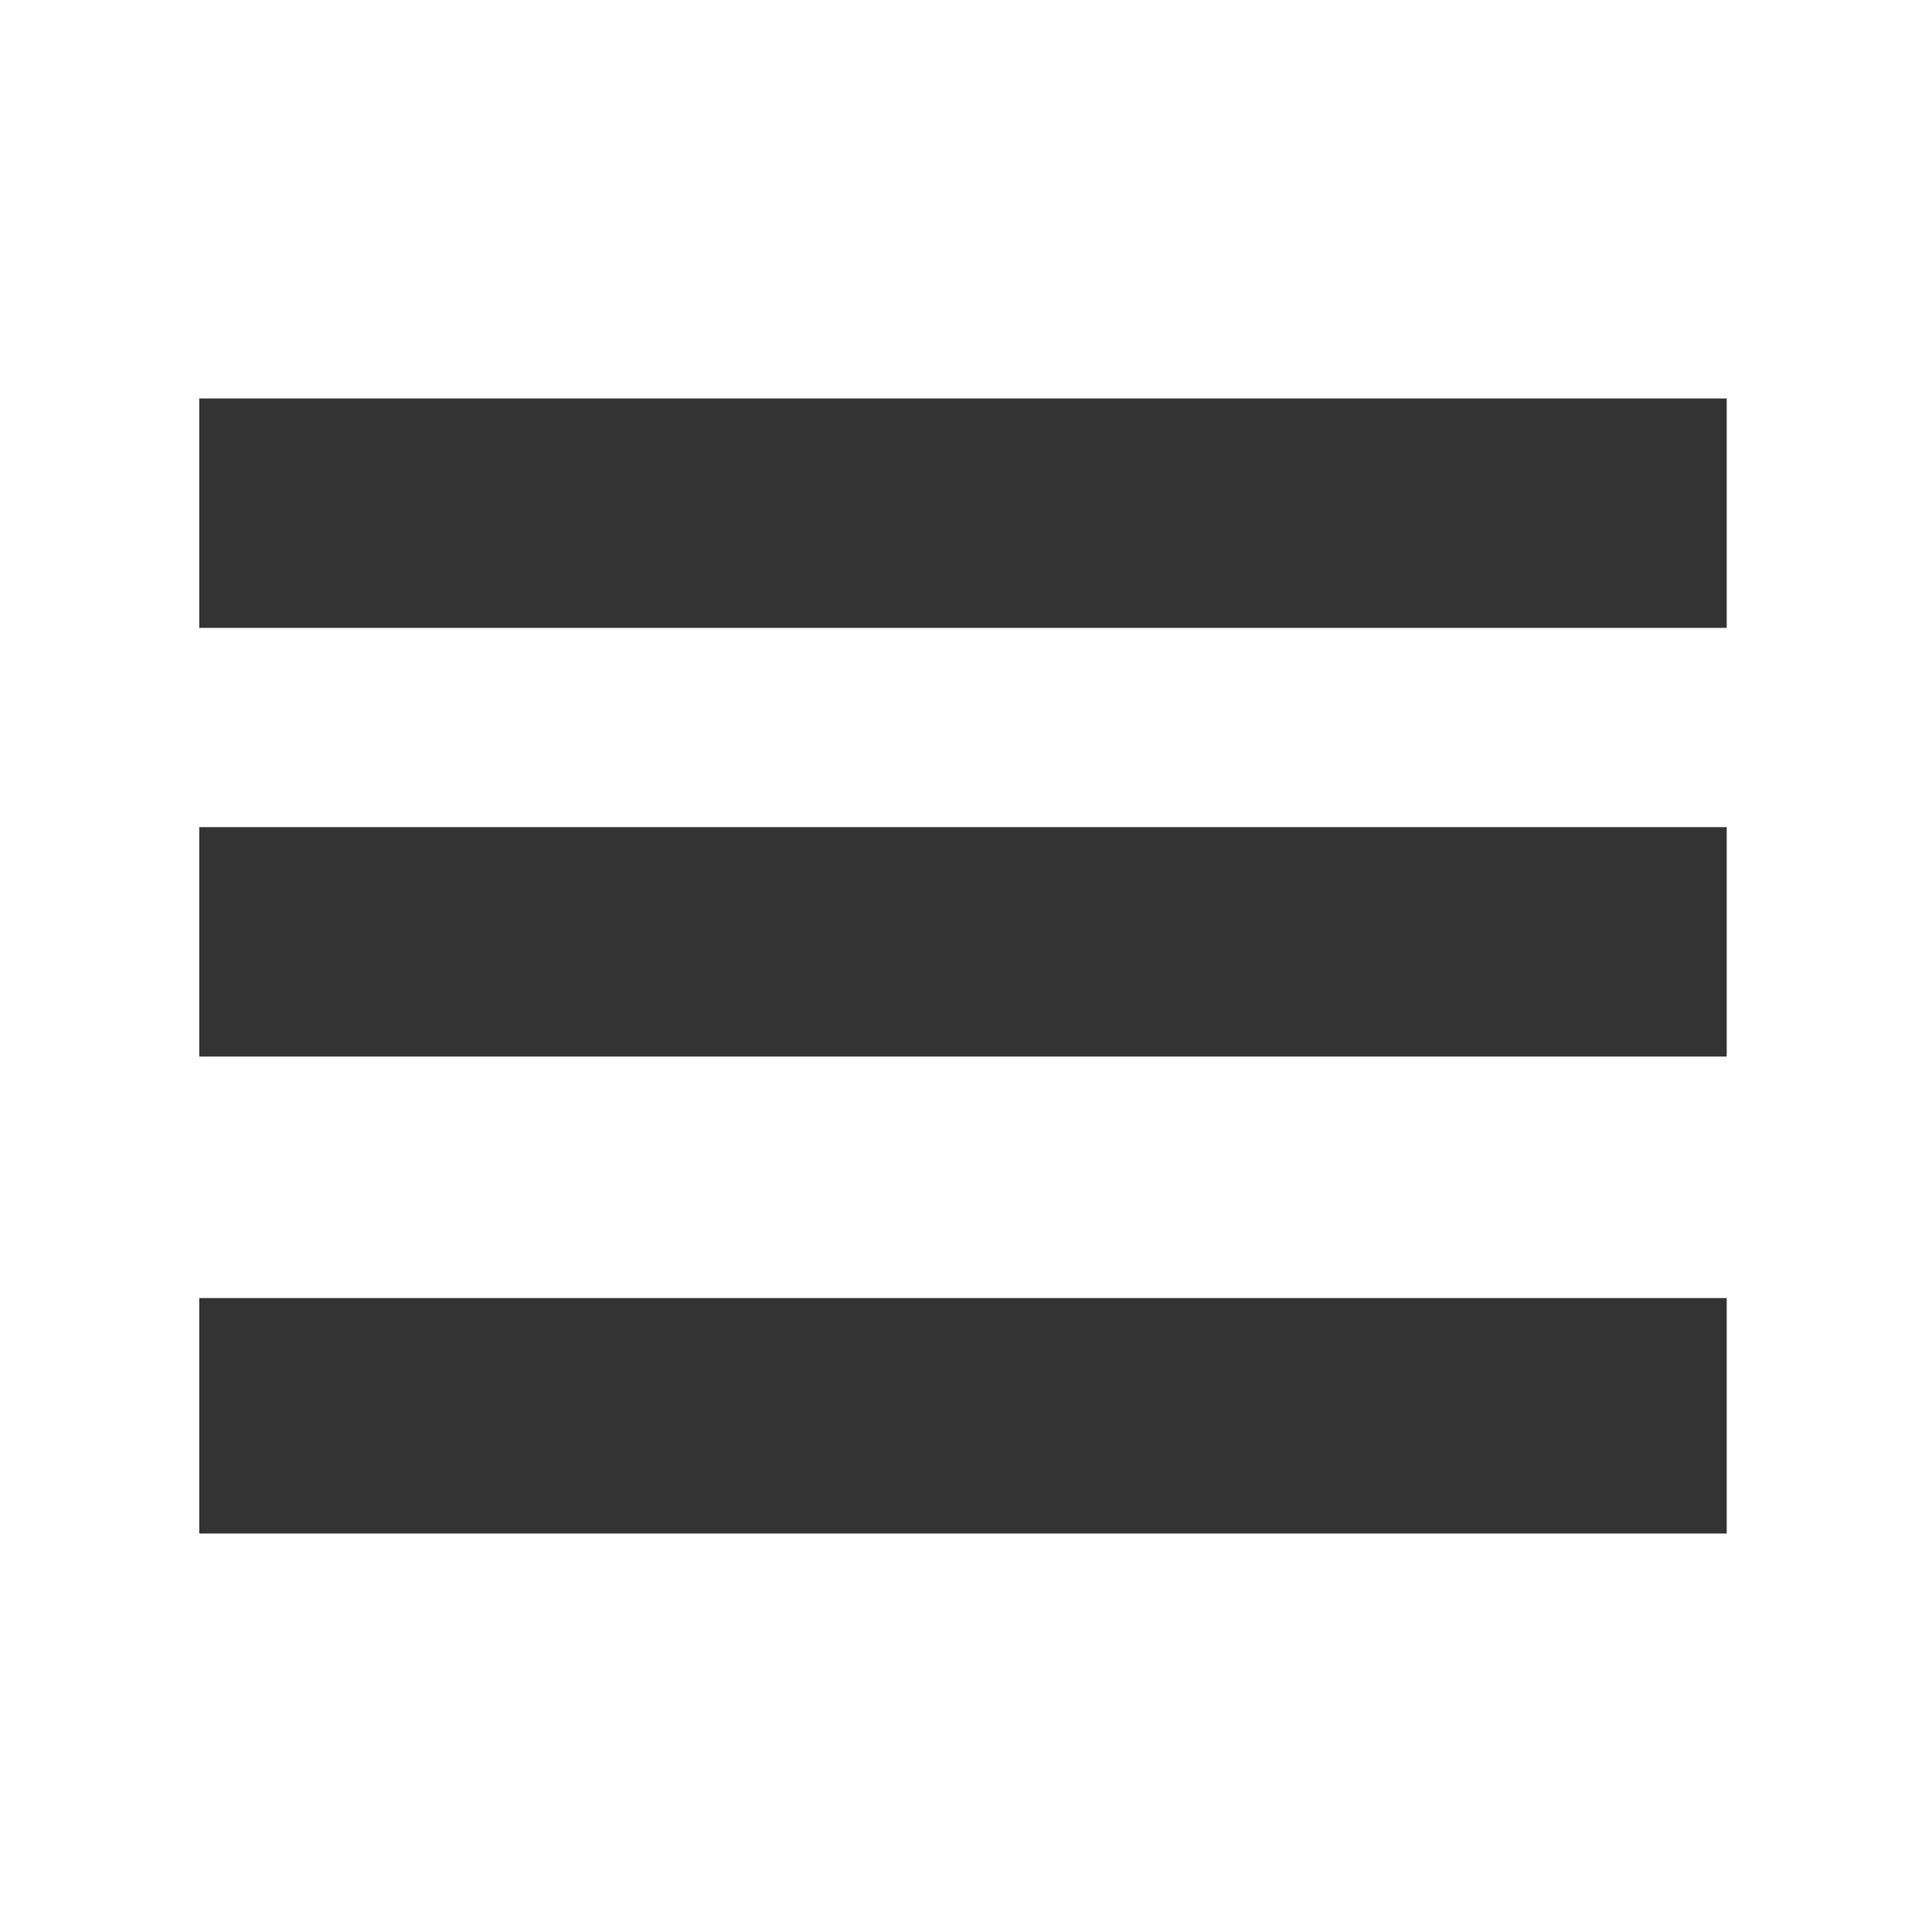
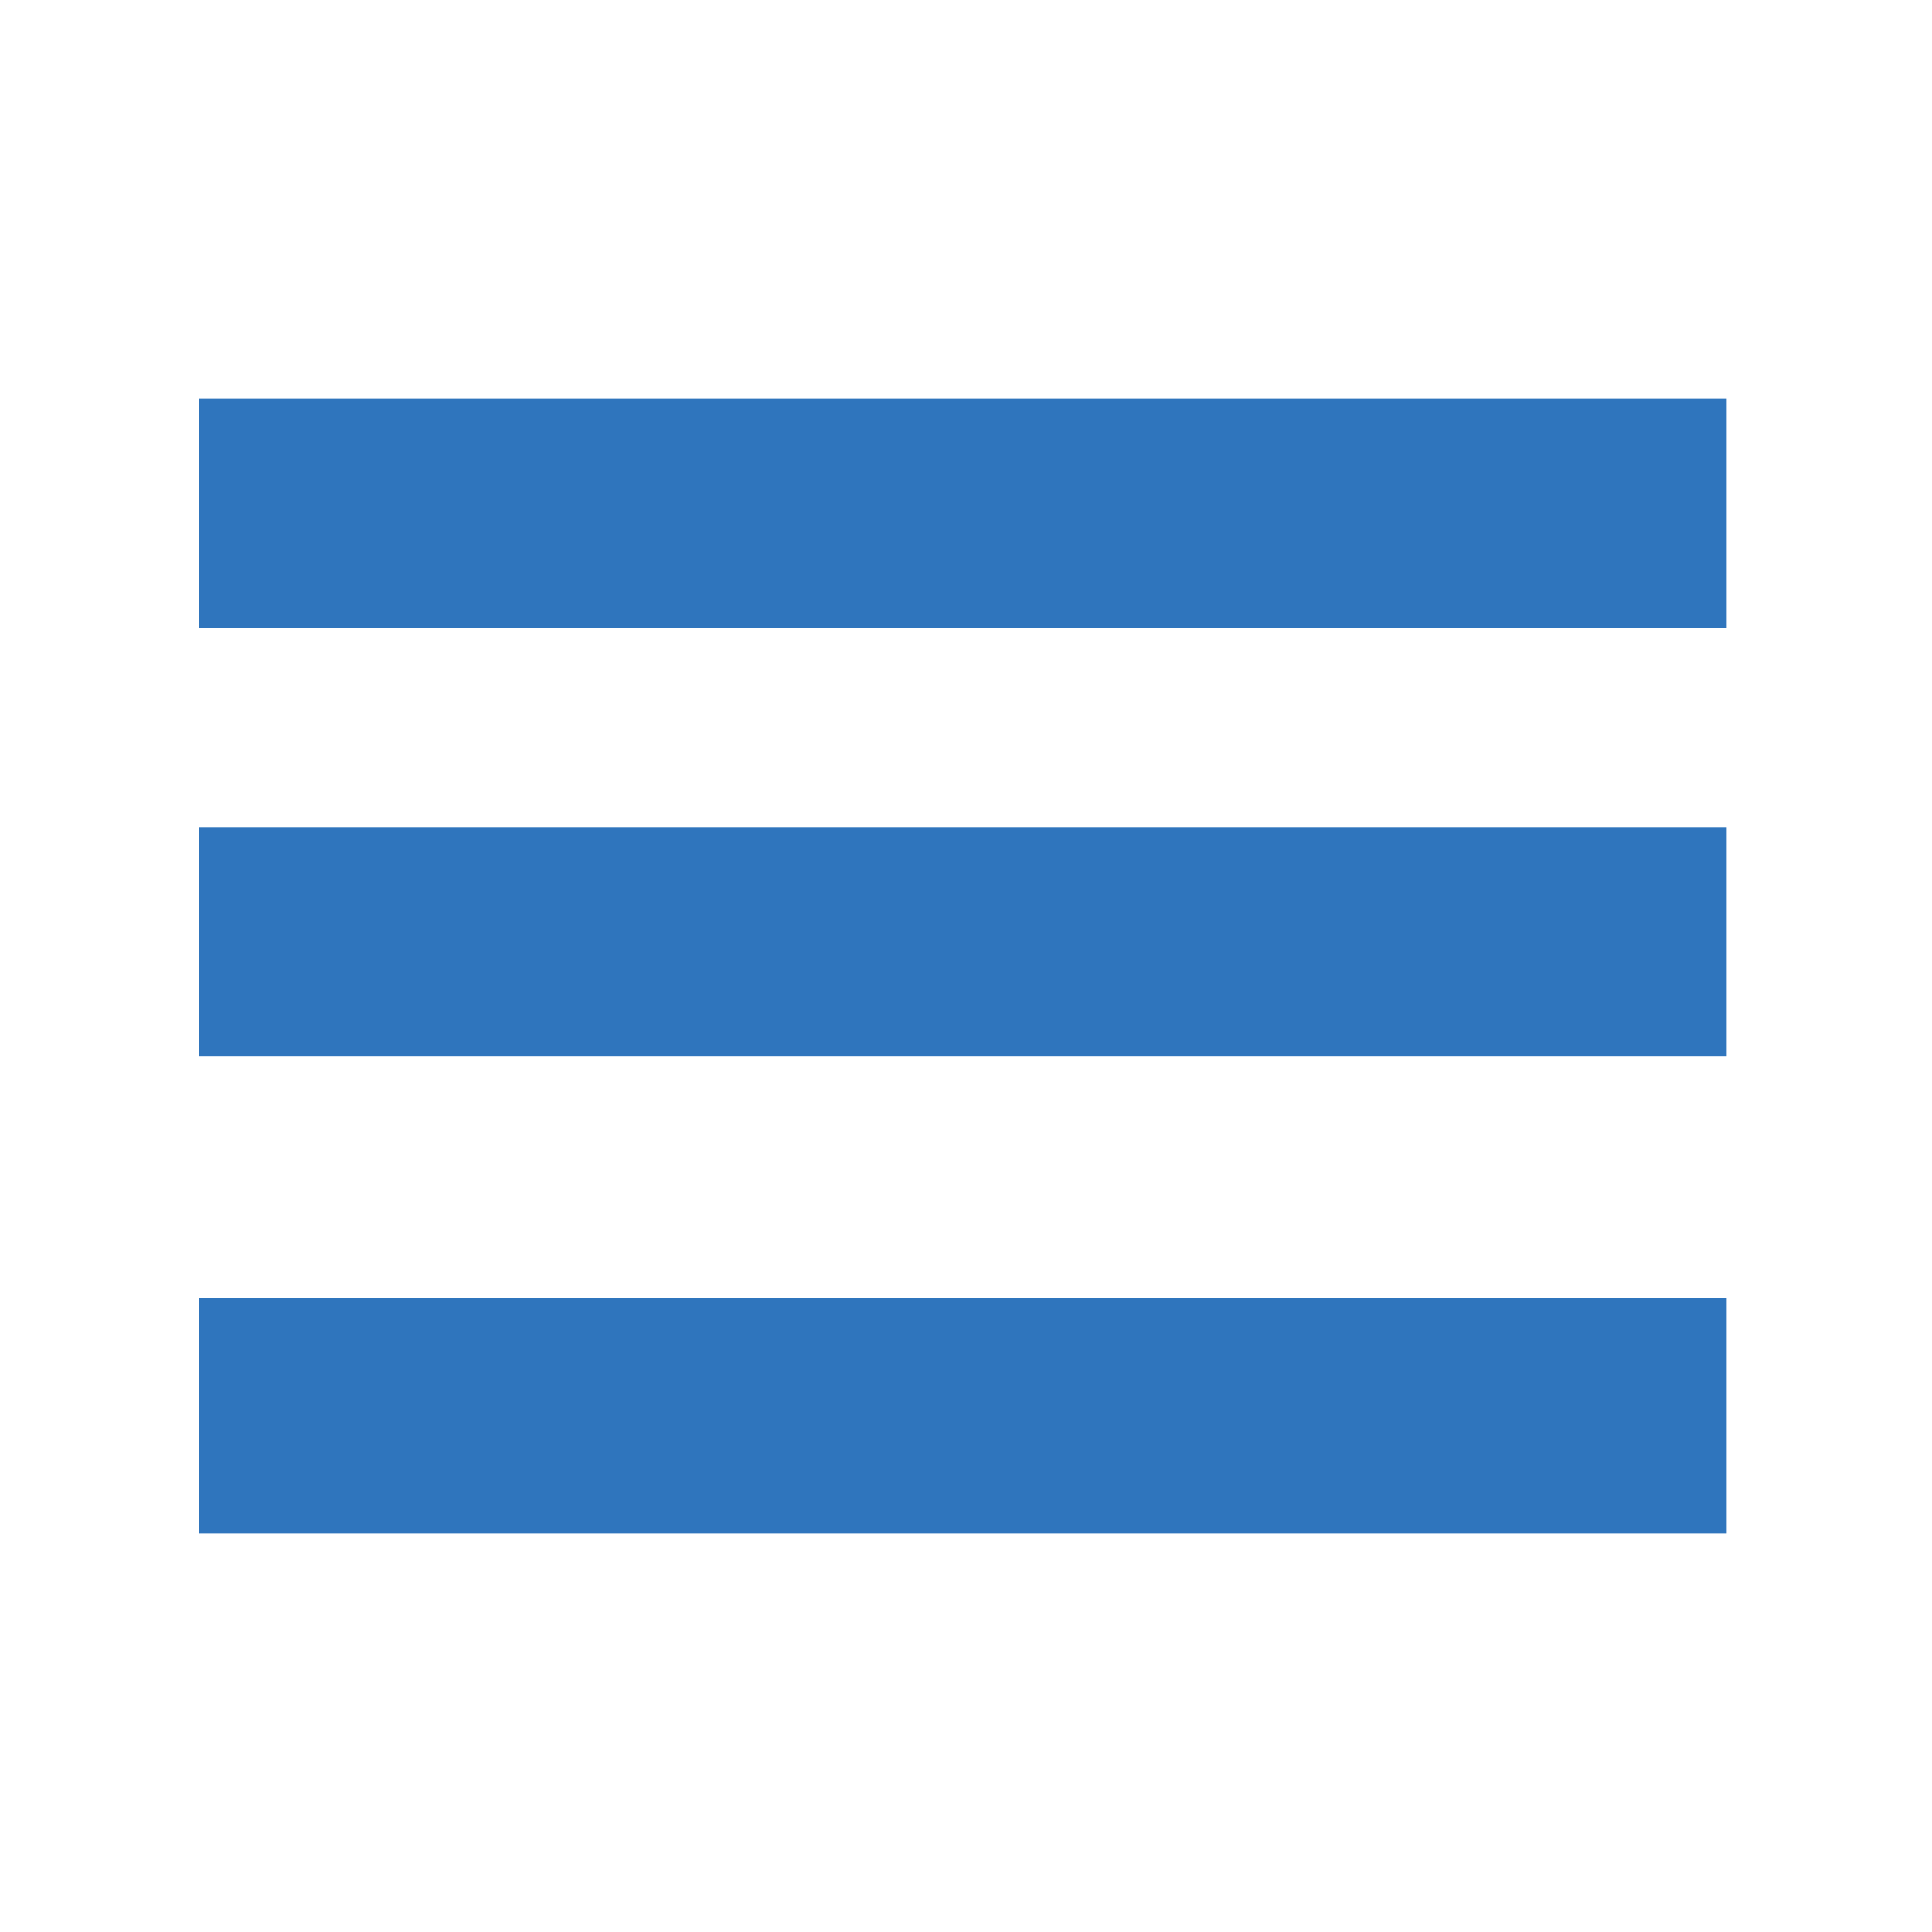
- <svg xmlns="http://www.w3.org/2000/svg" version="1.1" id="Calque_1" x="0px" y="0px" width="32px" height="32px" viewBox="0 0 32 32" enable-background="new 0 0 32 32" xml:space="preserve">
+ <svg xmlns="http://www.w3.org/2000/svg" version="1.1" id="Calque_1" x="0px" y="0px" width="32px" height="32px" viewBox="0 0 32 32" style="enable-background:new 0 0 32 32;" xml:space="preserve">
  <g>
    <g>
-       <path fill-rule="evenodd" clip-rule="evenodd" fill="#333333" d="M3.3,25.4h25.3v-3.9H3.3V25.4z M3.3,17.5h25.3v-3.8H3.3V17.5z     M3.3,6.6v3.8h25.3V6.6H3.3z" />
+       <path style="fill-rule:evenodd;clip-rule:evenodd;fill:#2F75BD;" d="M3.3,25.4h25.3v-3.9H3.3V25.4z M3.3,17.5h25.3v-3.8H3.3V17.5z     M3.3,6.6v3.8h25.3V6.6H3.3z" />
    </g>
  </g>
</svg>
